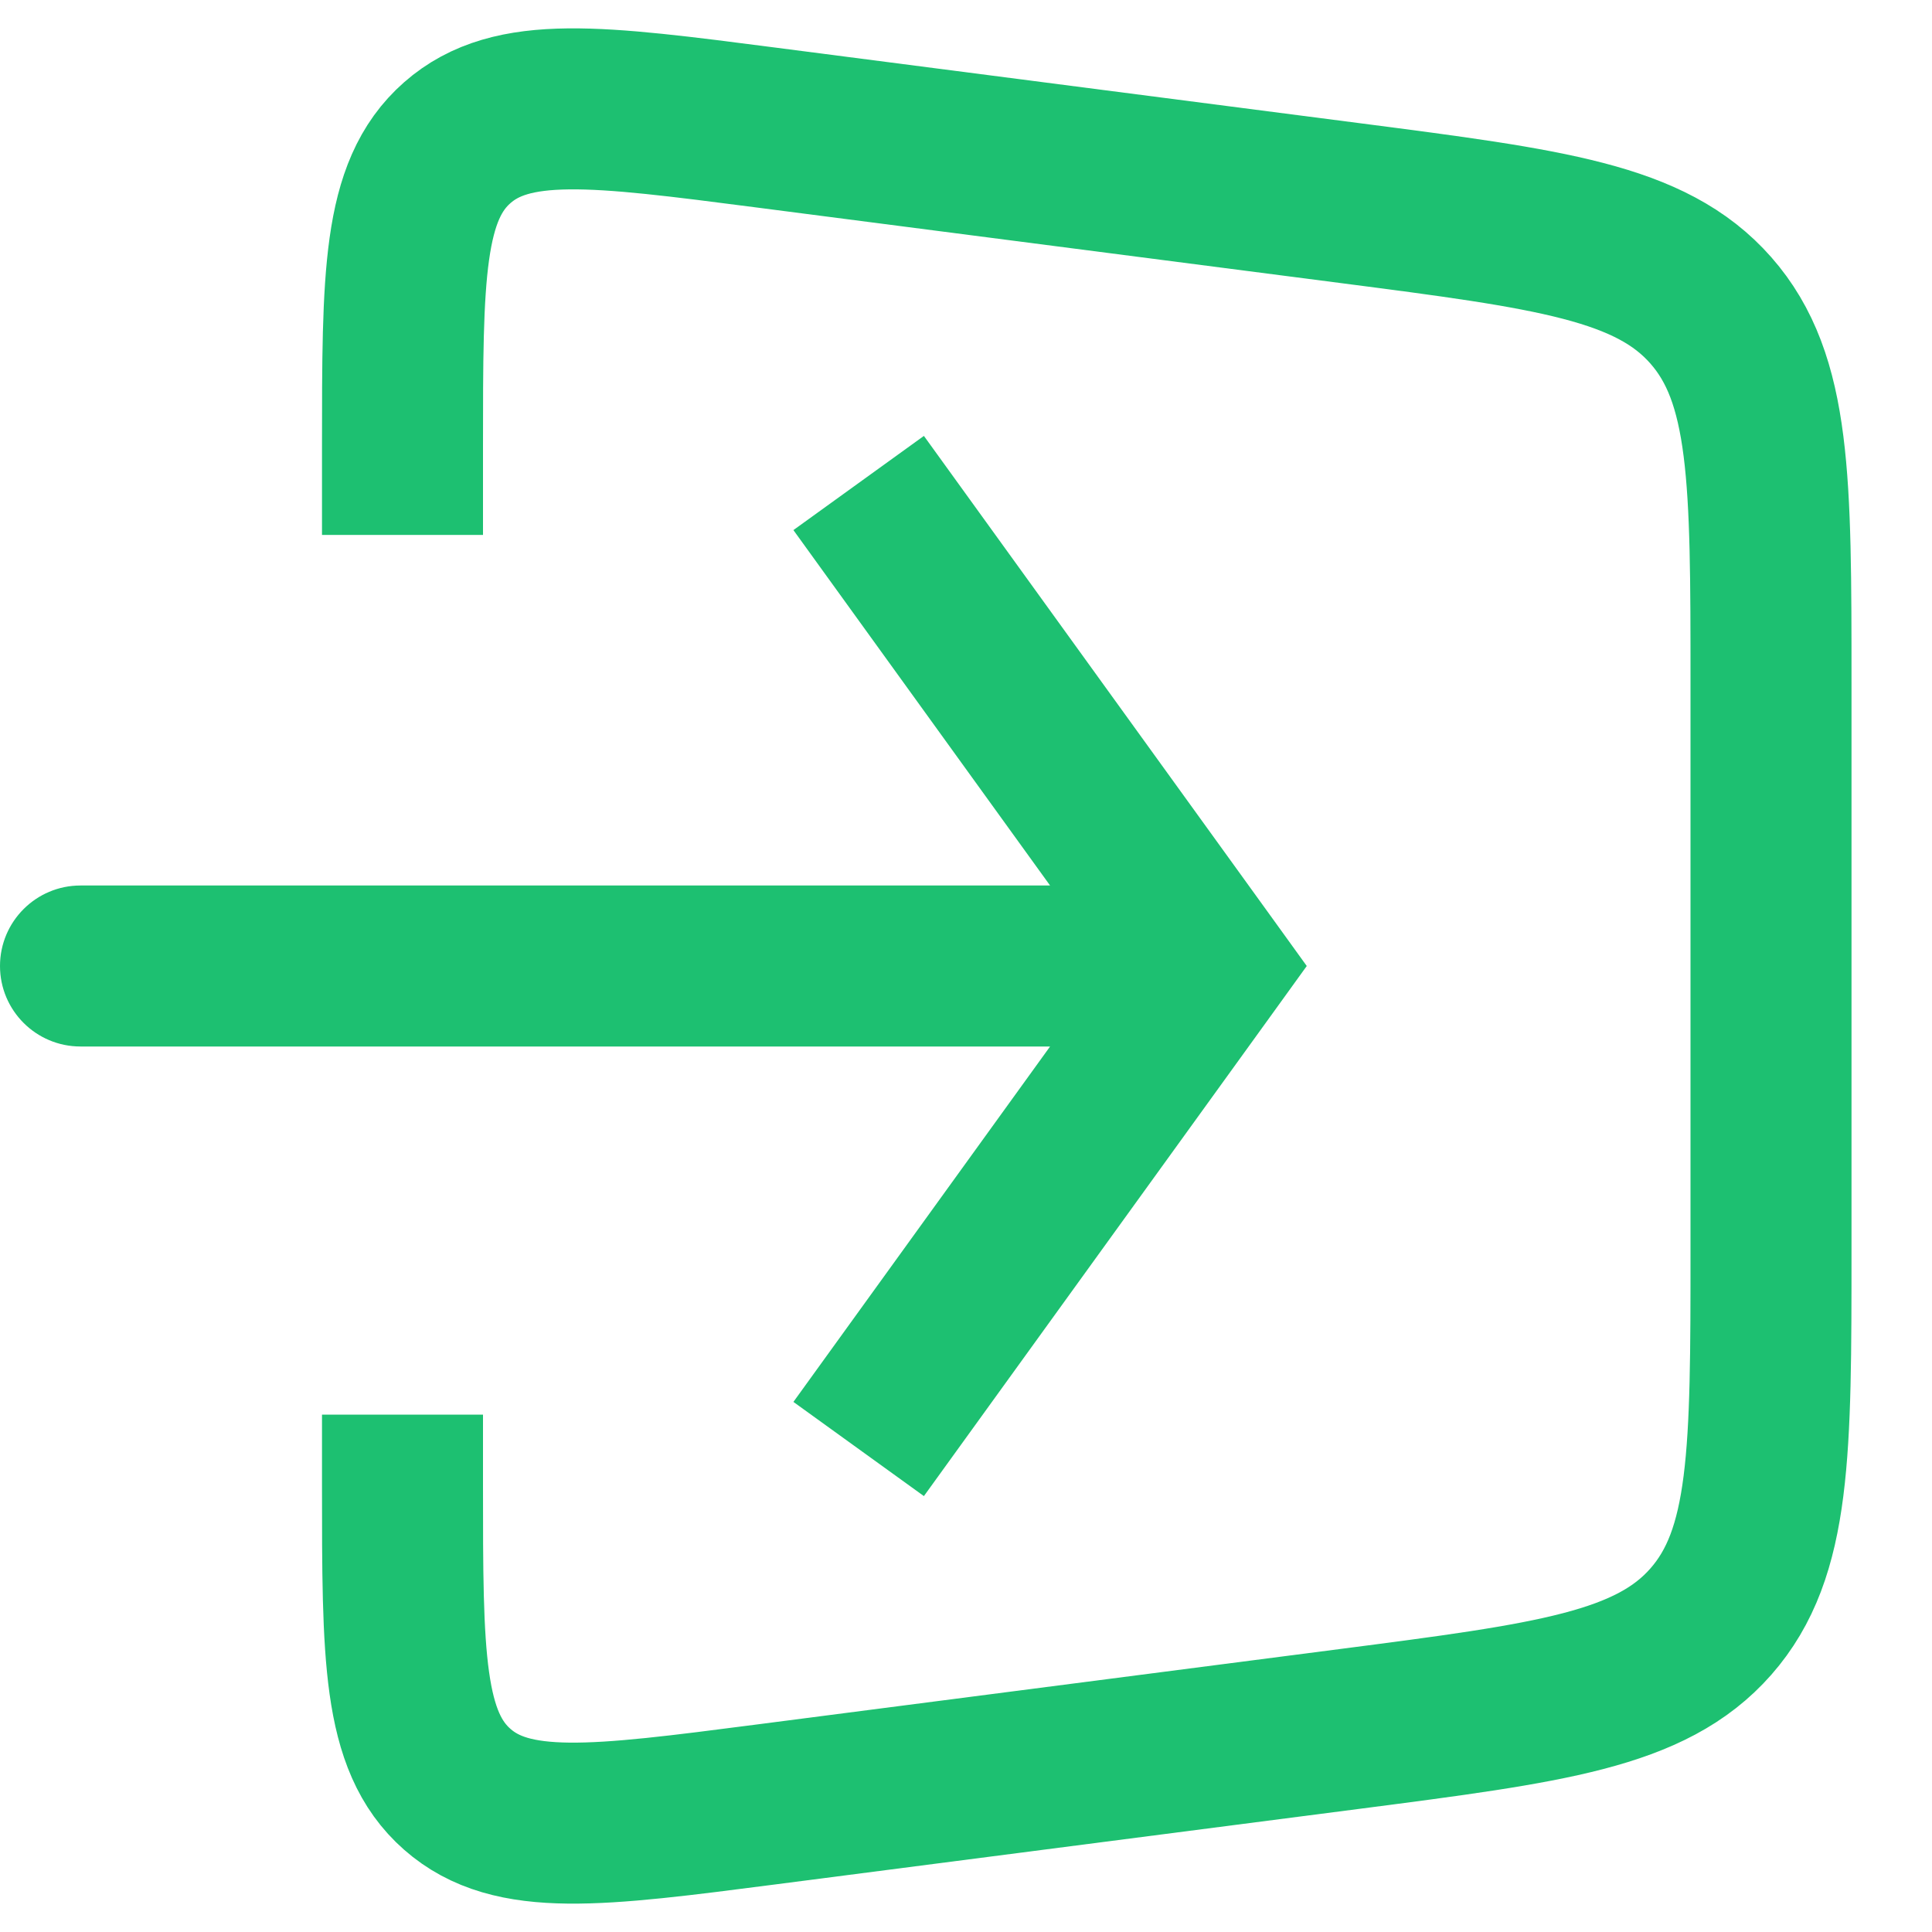
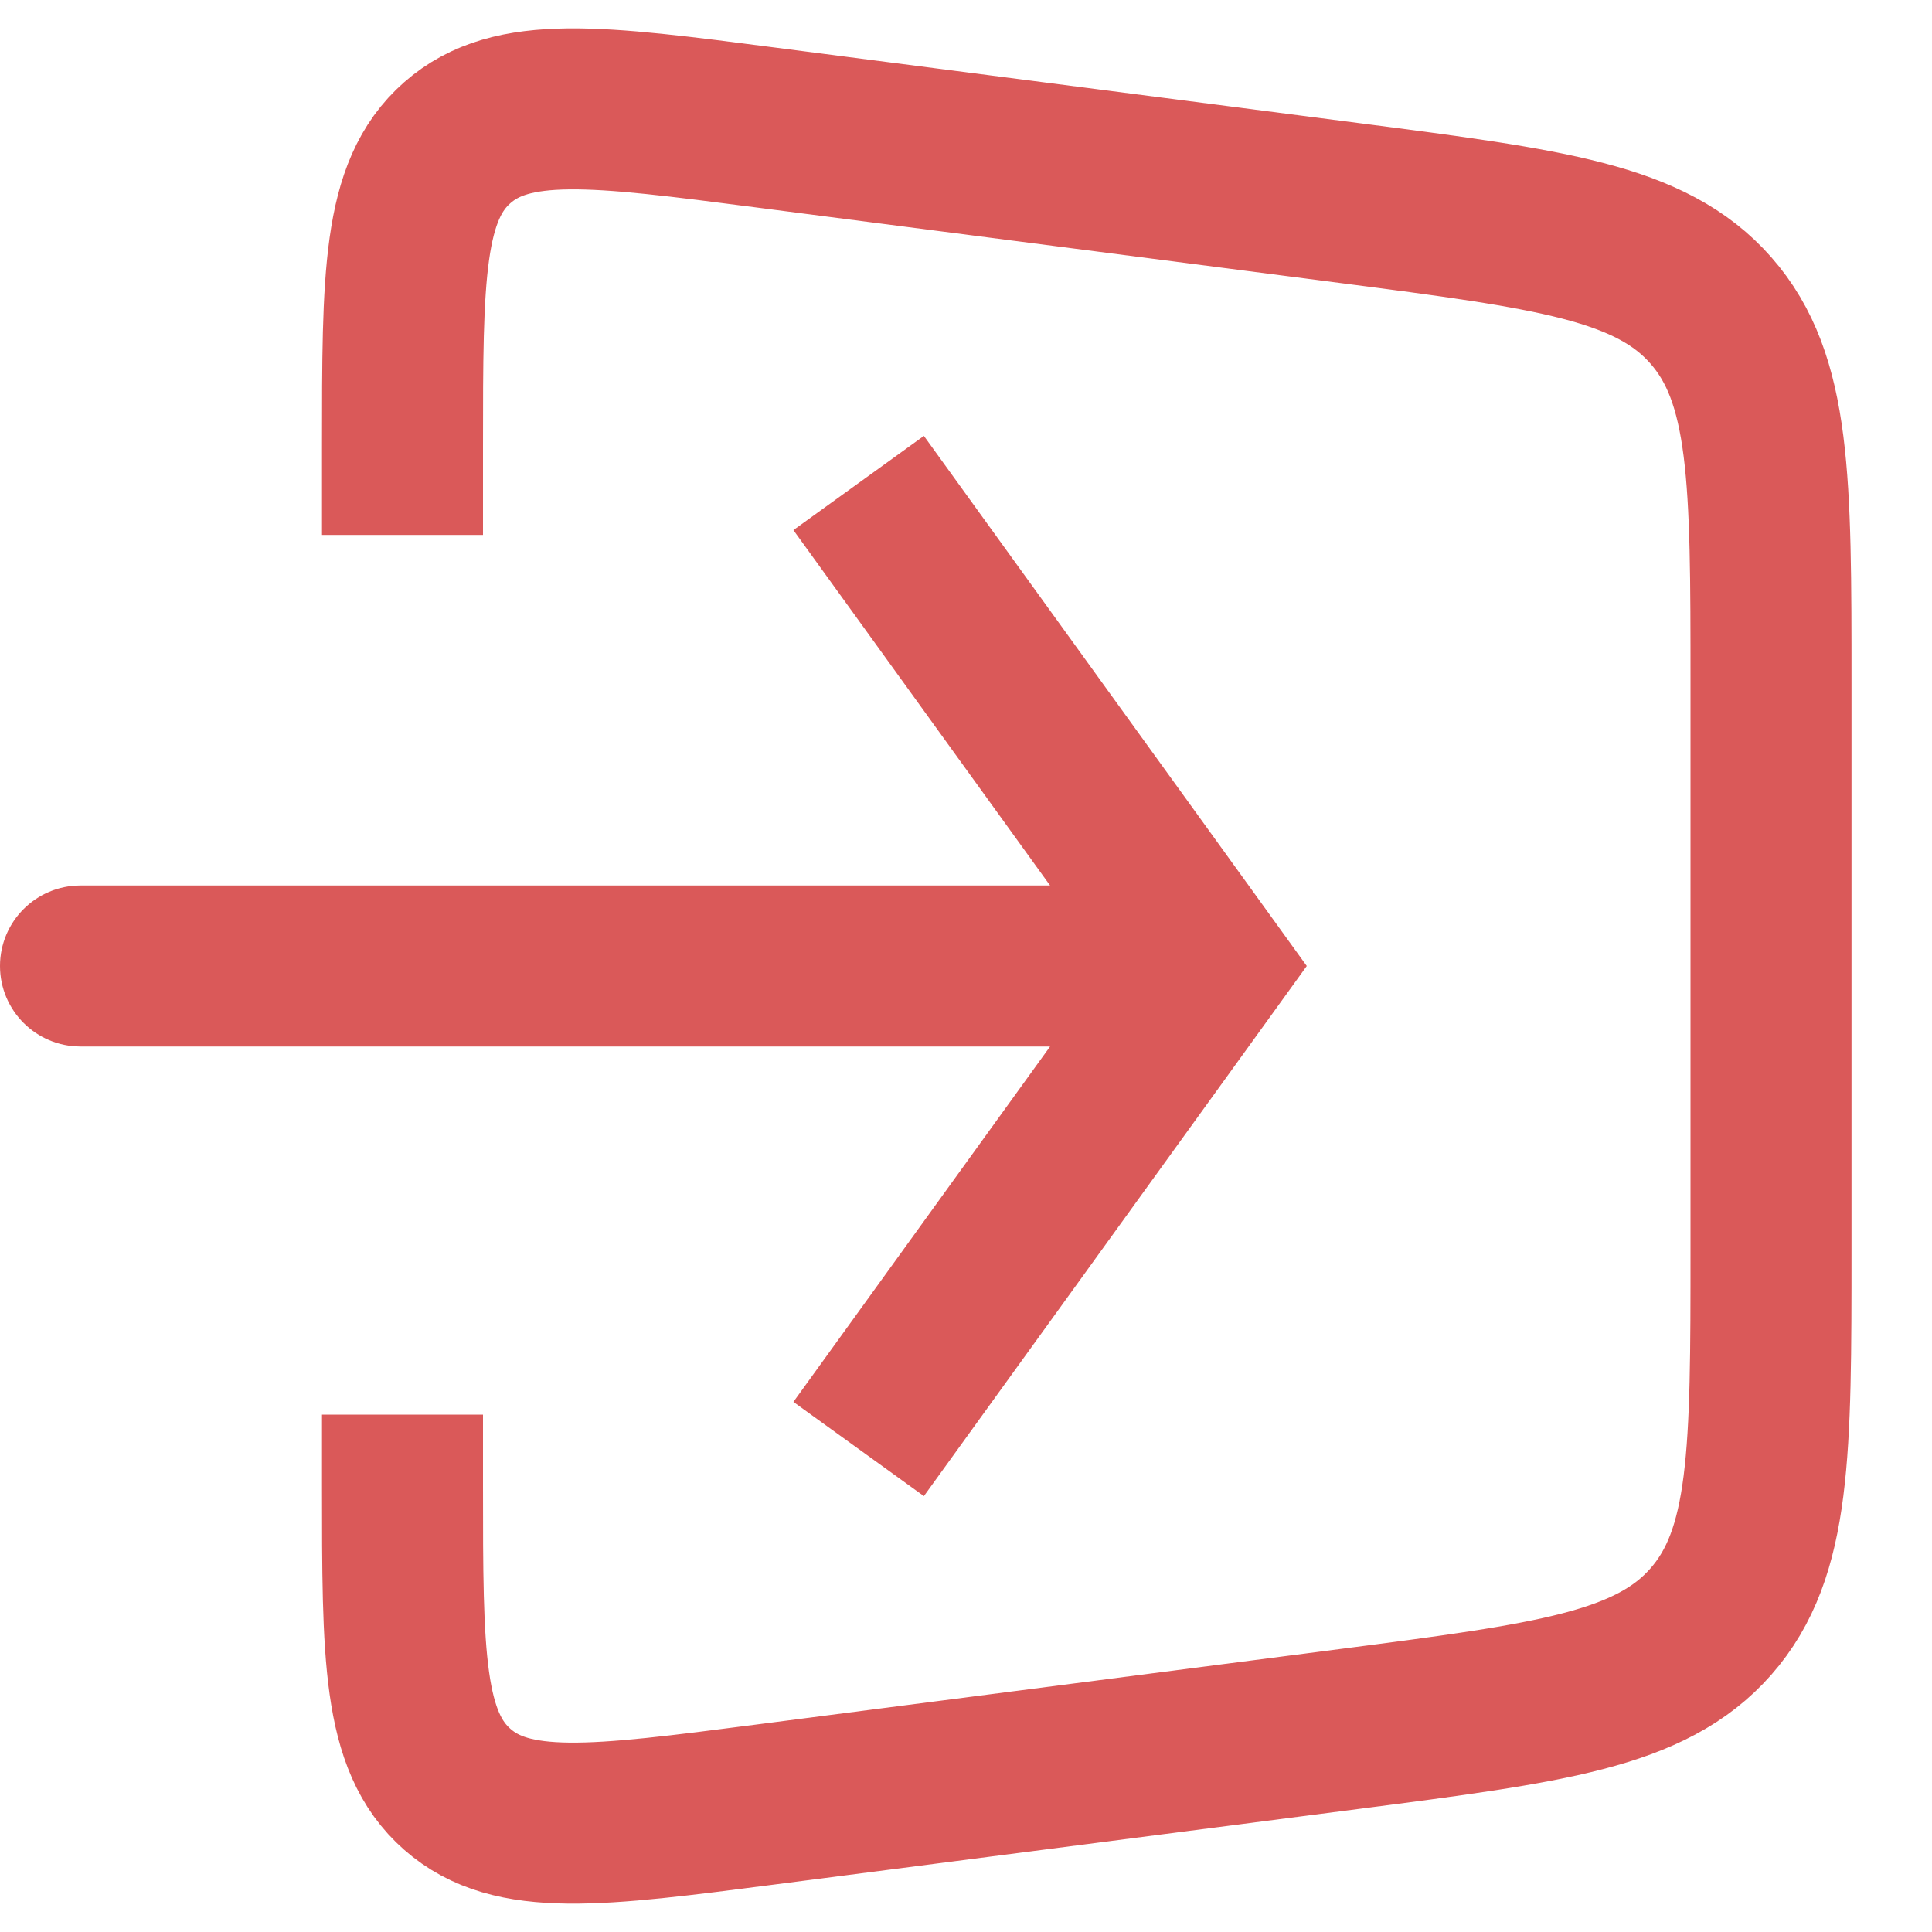
<svg xmlns="http://www.w3.org/2000/svg" width="24" height="24" viewBox="0 0 24 24" fill="none">
-   <path d="M5 6.645V5.551C5 3.431 5 2.371 5.68 1.773C6.359 1.176 7.411 1.312 9.513 1.584L16.77 2.523C19.261 2.846 20.507 3.007 21.253 3.856C22 4.706 22 5.962 22 8.474V15.526C22 18.038 22 19.294 21.253 20.144C20.507 20.993 19.261 21.154 16.77 21.477L9.513 22.416C7.411 22.688 6.359 22.824 5.68 22.227C5 21.629 5 20.569 5 18.449V17.573" stroke="#1DC071" stroke-width="2" />
-   <path d="M15 12L15.811 11.415L16.233 12L15.811 12.585L15 12ZM1 13C0.448 13 0 12.552 0 12C0 11.448 0.448 11 1 11V13ZM11.477 5.415L15.811 11.415L14.189 12.585L9.856 6.585L11.477 5.415ZM15.811 12.585L11.477 18.585L9.856 17.415L14.189 11.415L15.811 12.585ZM15 13H1V11H15V13Z" fill="#1DC071" />
+   <path d="M5 6.645V5.551C5 3.431 5 2.371 5.68 1.773C6.359 1.176 7.411 1.312 9.513 1.584L16.77 2.523C19.261 2.846 20.507 3.007 21.253 3.856C22 4.706 22 5.962 22 8.474V15.526C22 18.038 22 19.294 21.253 20.144C20.507 20.993 19.261 21.154 16.77 21.477L9.513 22.416C7.411 22.688 6.359 22.824 5.68 22.227C5 21.629 5 20.569 5 18.449V17.573" stroke="#DA5959" stroke-width="2" />
+   <path d="M15 12L15.811 11.415L16.233 12L15.811 12.585L15 12ZM1 13C0.448 13 0 12.552 0 12C0 11.448 0.448 11 1 11V13ZM11.477 5.415L15.811 11.415L14.189 12.585L9.856 6.585L11.477 5.415ZM15.811 12.585L11.477 18.585L9.856 17.415L14.189 11.415L15.811 12.585ZM15 13H1V11H15V13Z" fill="#DA5959" />
</svg>
